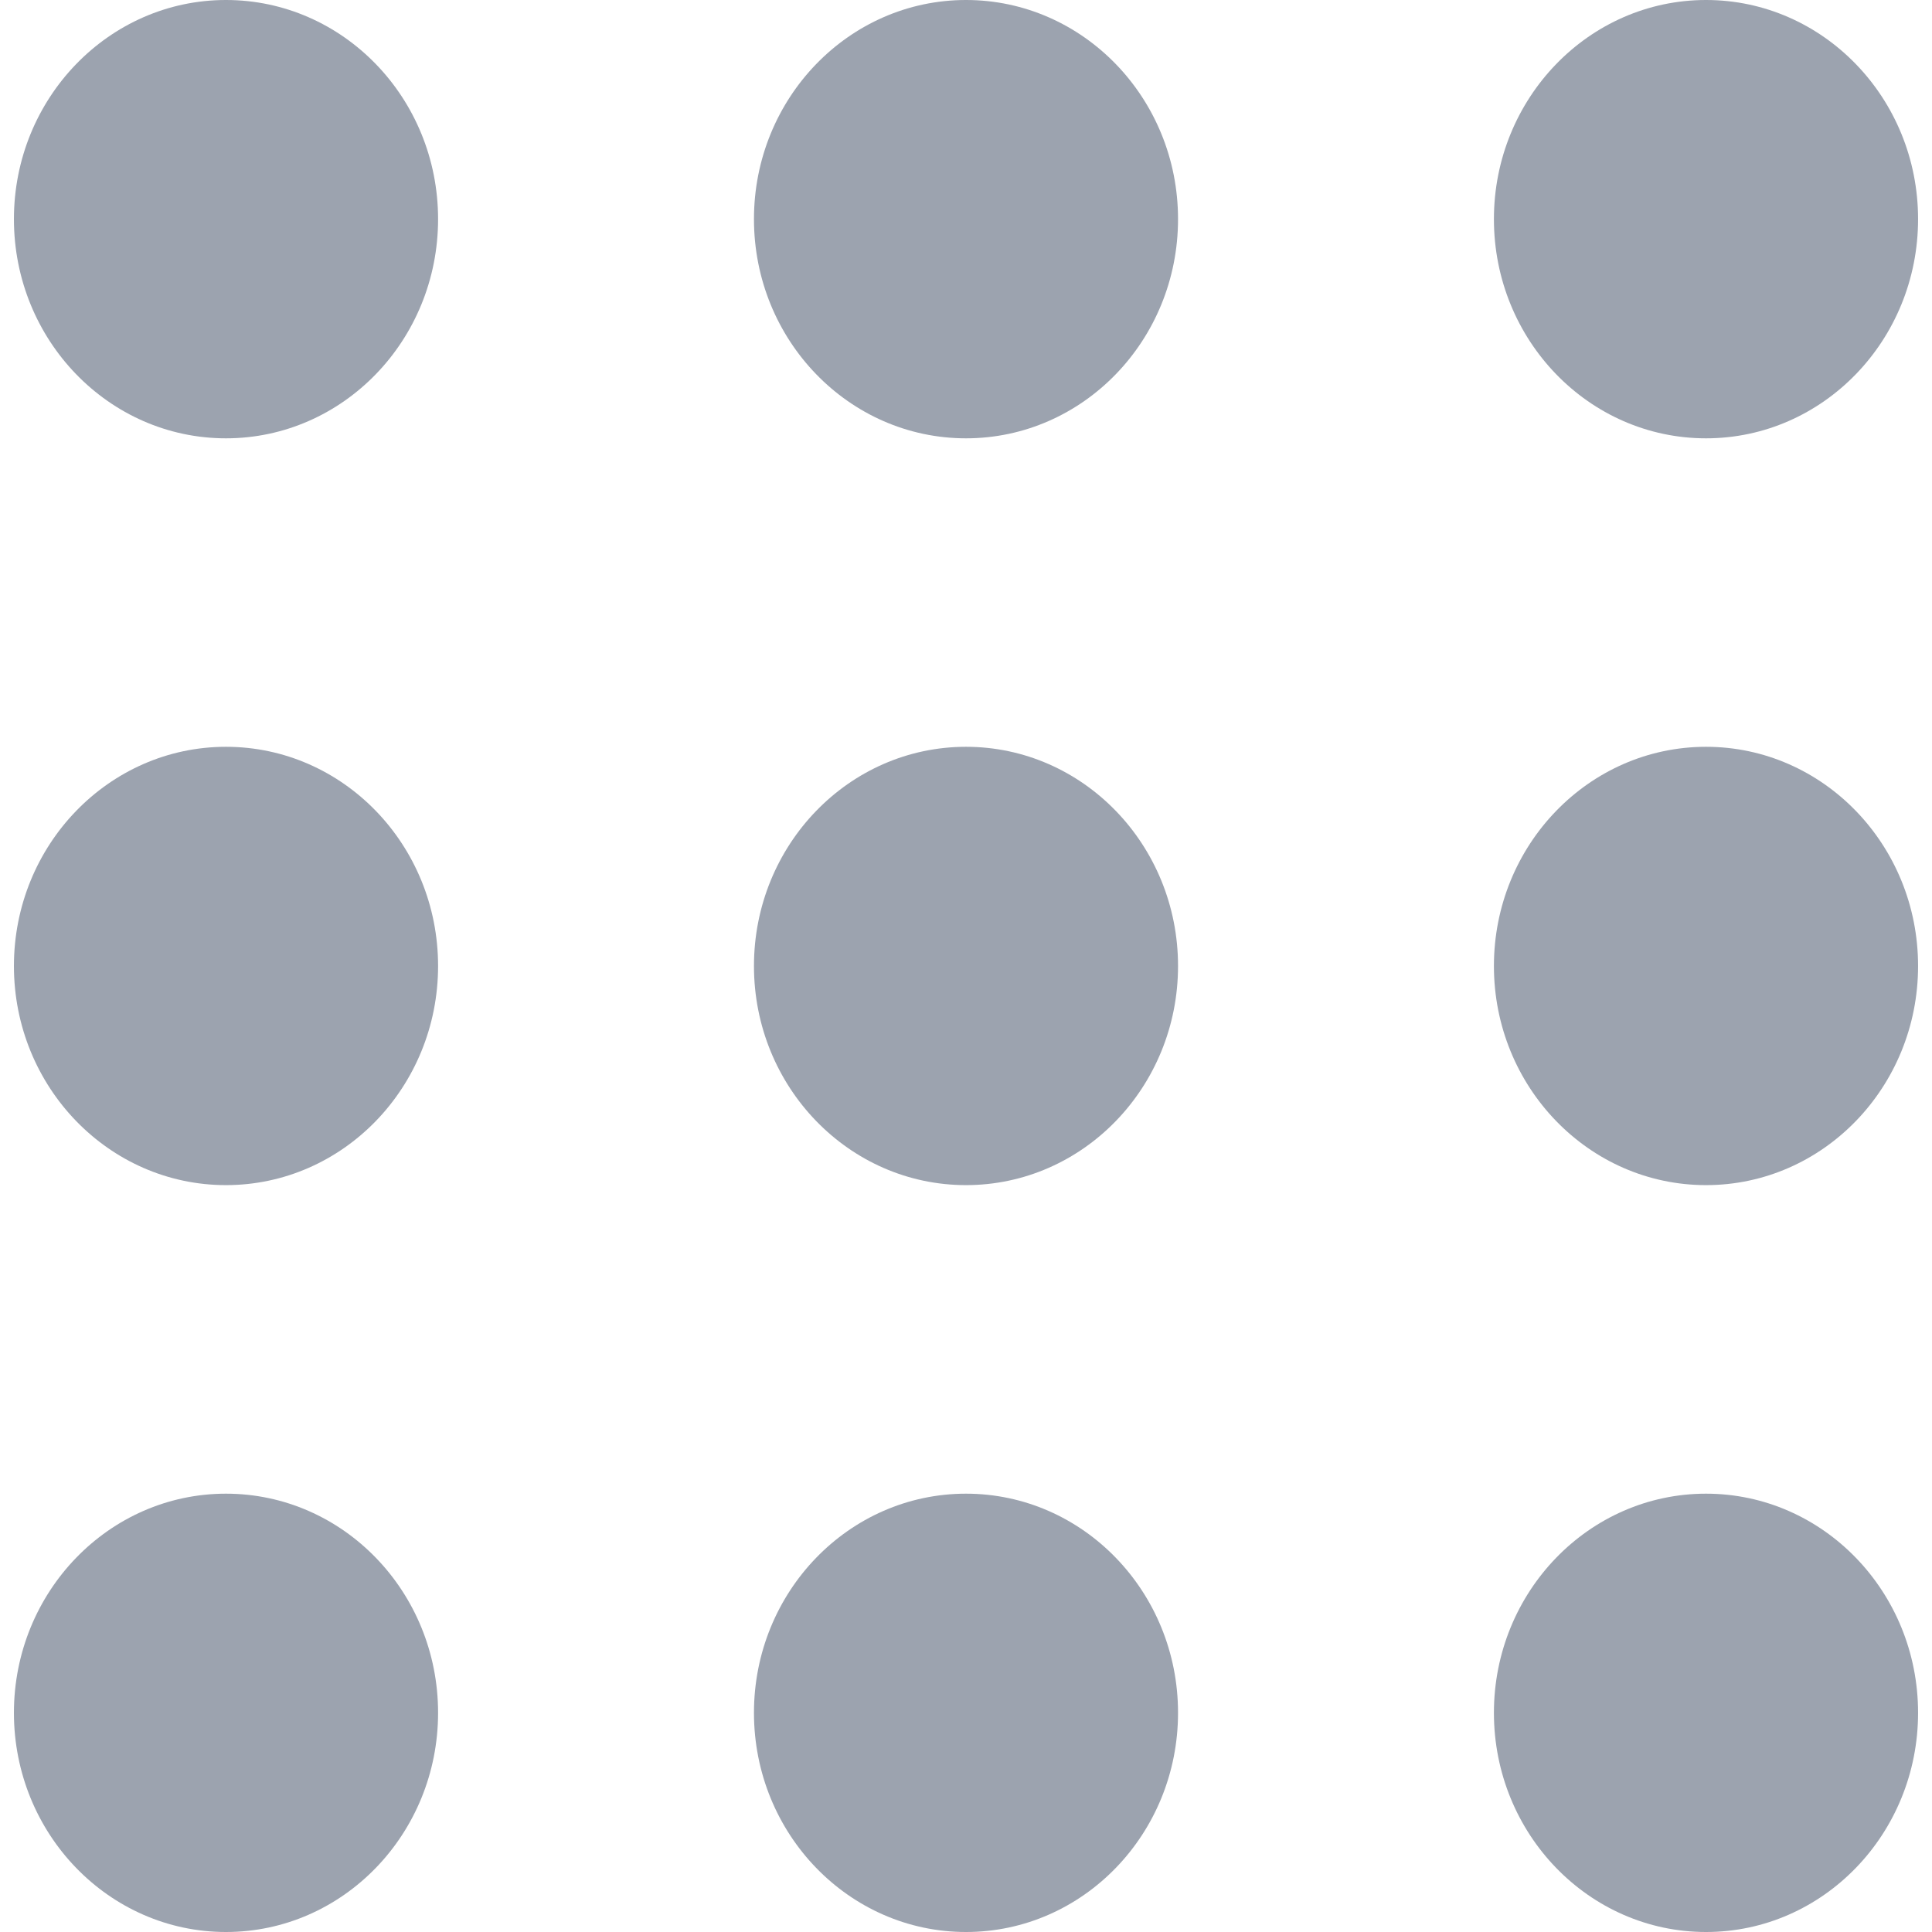
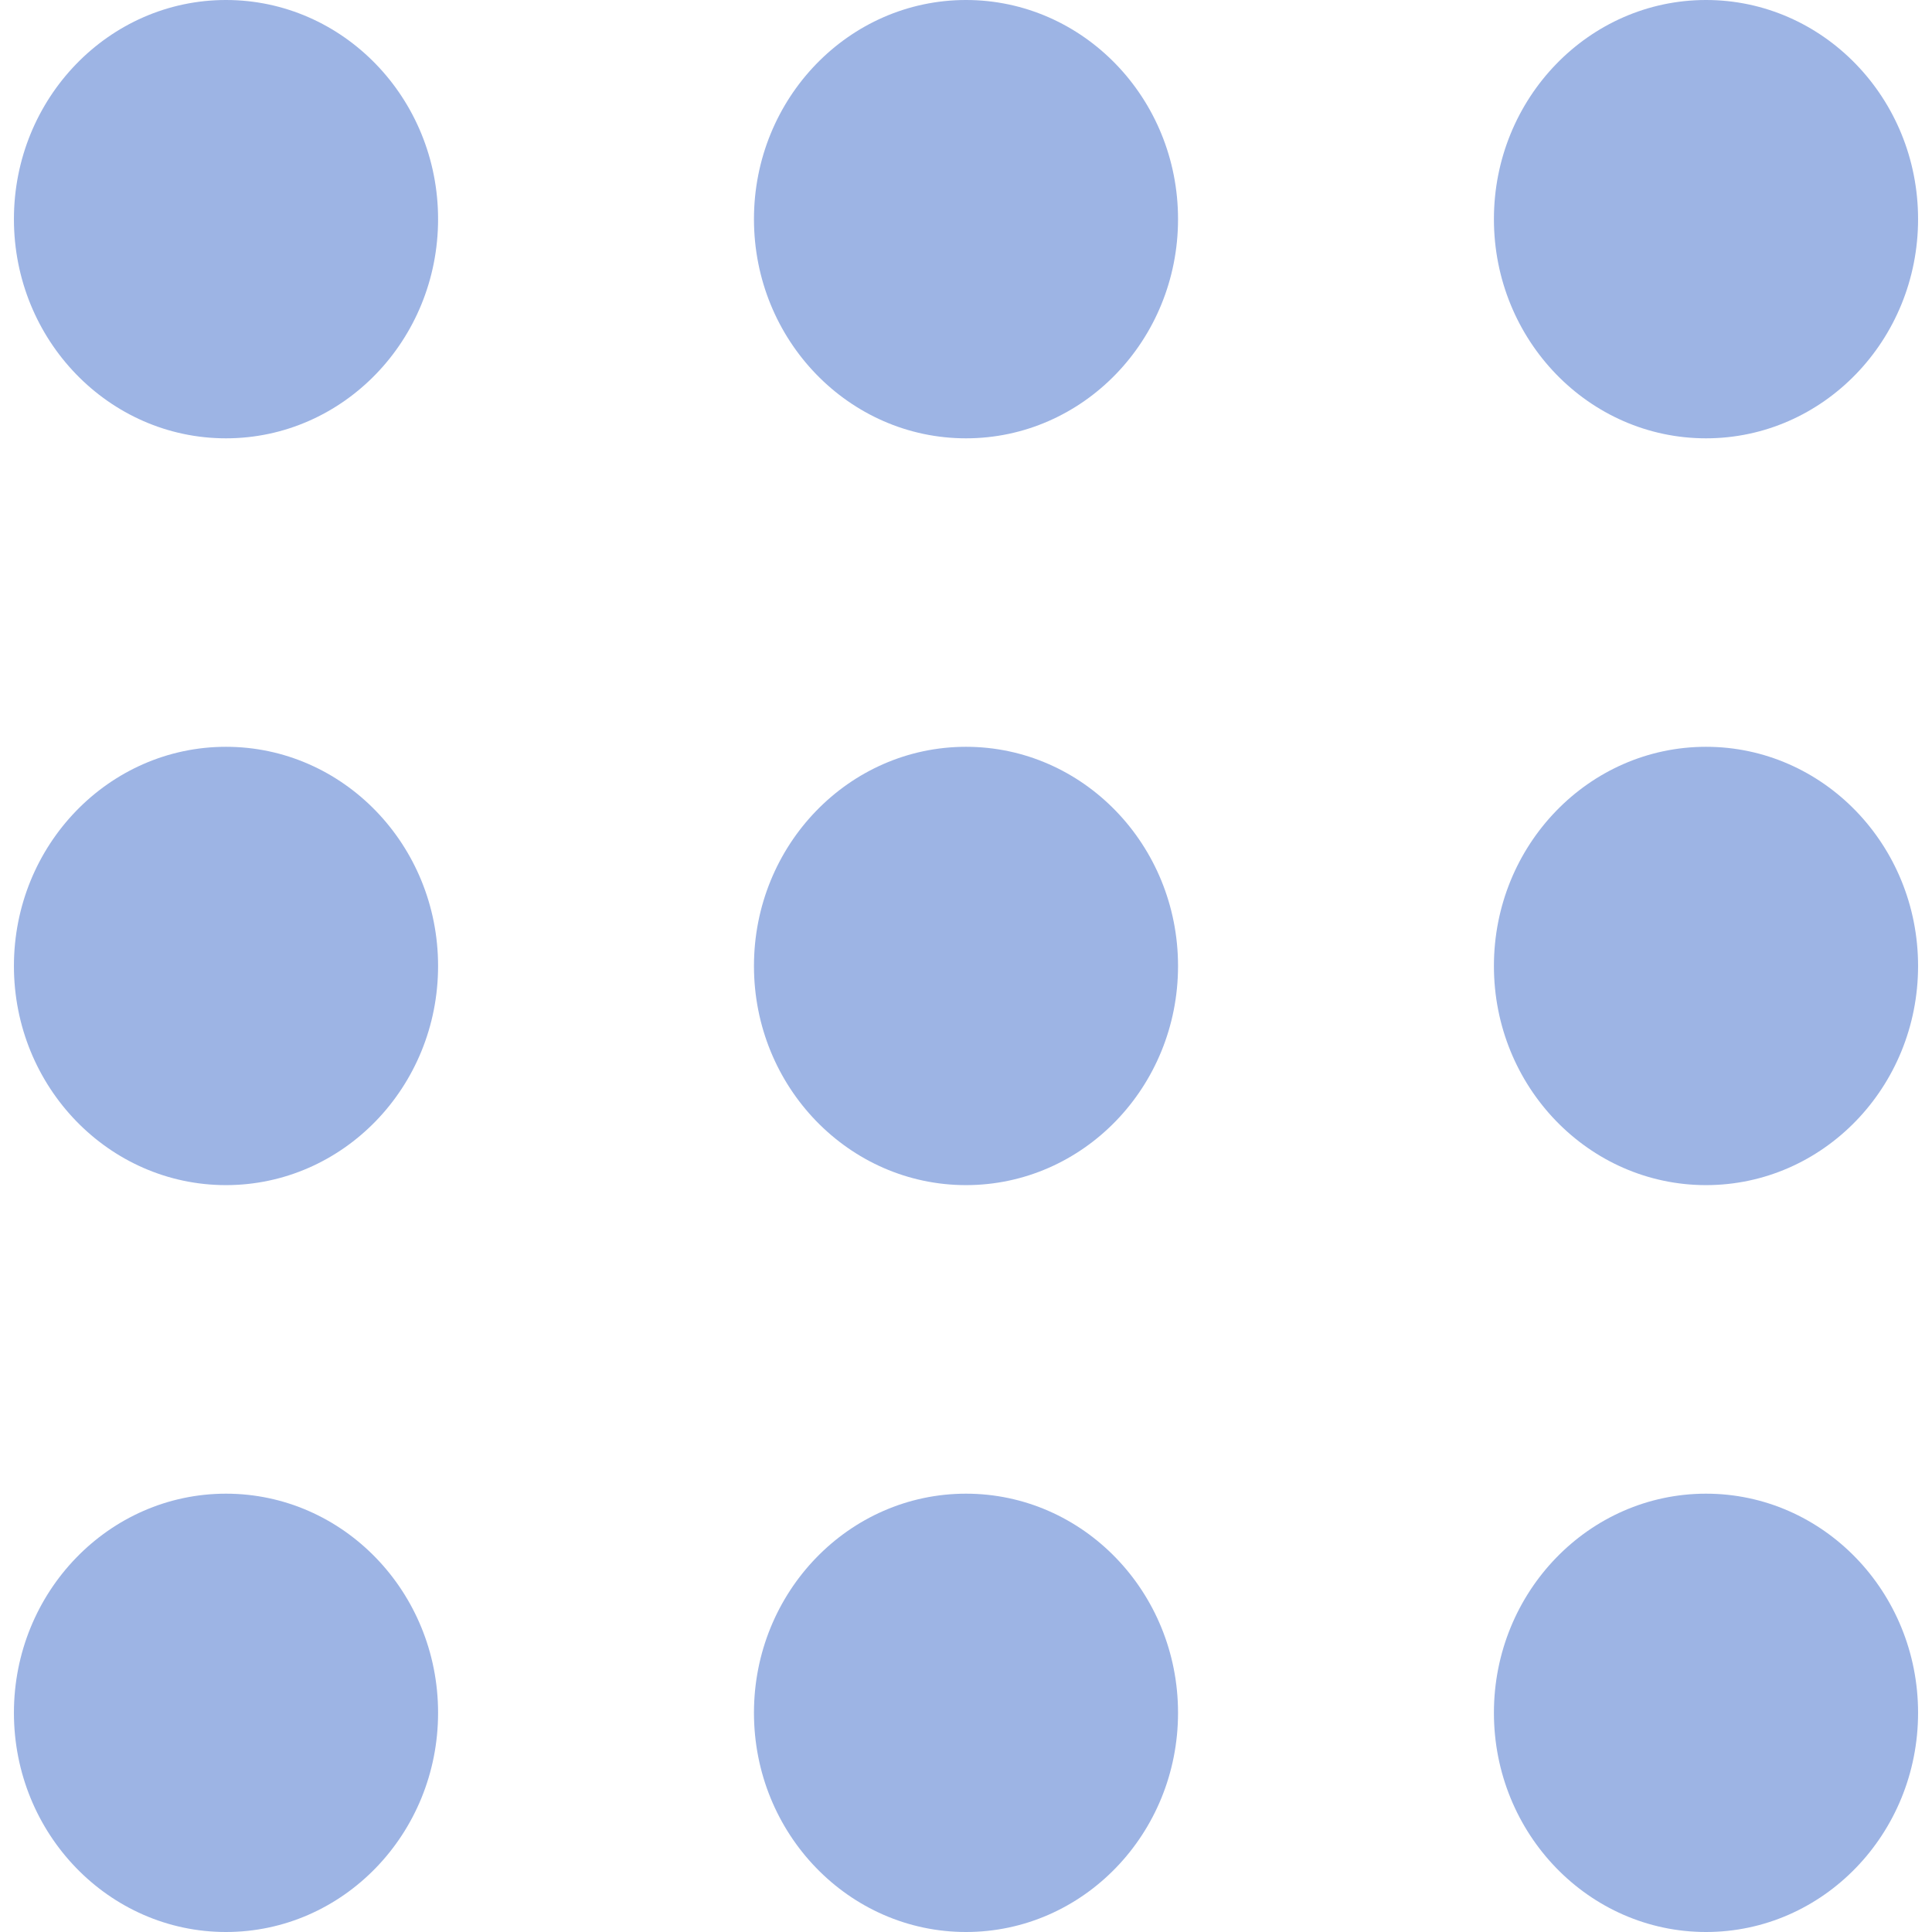
- <svg xmlns="http://www.w3.org/2000/svg" fill="#9CA3AF" role="img" viewBox="0 0 24 24">
+ <svg xmlns="http://www.w3.org/2000/svg" fill="#9DB4E4" role="img" viewBox="0 0 24 24">
  <path d="M2.807 0C1.353 0 .173 1.22.173 2.722c0 1.504 1.18 2.723 2.634 2.723 1.455 0 2.635-1.22 2.635-2.723S4.262 0 2.807 0zM12 0c-1.455 0-2.634 1.22-2.634 2.722 0 1.504 1.18 2.723 2.634 2.723 1.455 0 2.634-1.22 2.634-2.723S13.454 0 12 0zm9.193 0c-1.455 0-2.635 1.22-2.635 2.722 0 1.504 1.18 2.723 2.635 2.723 1.455 0 2.634-1.22 2.634-2.723S22.647 0 21.193 0zM2.807 9.277C1.353 9.277.173 10.497.173 12s1.18 2.722 2.634 2.722c1.455 0 2.635-1.219 2.635-2.722 0-1.504-1.18-2.723-2.635-2.723zm9.193 0c-1.455 0-2.634 1.22-2.634 2.723s1.18 2.722 2.634 2.722c1.455 0 2.634-1.219 2.634-2.722 0-1.504-1.18-2.723-2.634-2.723zm9.193 0c-1.455 0-2.635 1.22-2.635 2.723s1.18 2.722 2.635 2.722c1.455 0 2.634-1.219 2.634-2.722 0-1.504-1.18-2.723-2.634-2.723zM2.807 18.555c-1.454 0-2.634 1.22-2.634 2.722C.173 22.781 1.353 24 2.807 24c1.455 0 2.635-1.22 2.635-2.723s-1.18-2.722-2.635-2.722zm9.193 0c-1.455 0-2.634 1.22-2.634 2.722C9.366 22.781 10.546 24 12 24c1.455 0 2.634-1.22 2.634-2.723s-1.18-2.722-2.634-2.722zm9.193 0c-1.455 0-2.635 1.22-2.635 2.722 0 1.504 1.18 2.723 2.635 2.723 1.455 0 2.634-1.22 2.634-2.723s-1.18-2.722-2.634-2.722z" />
</svg>
